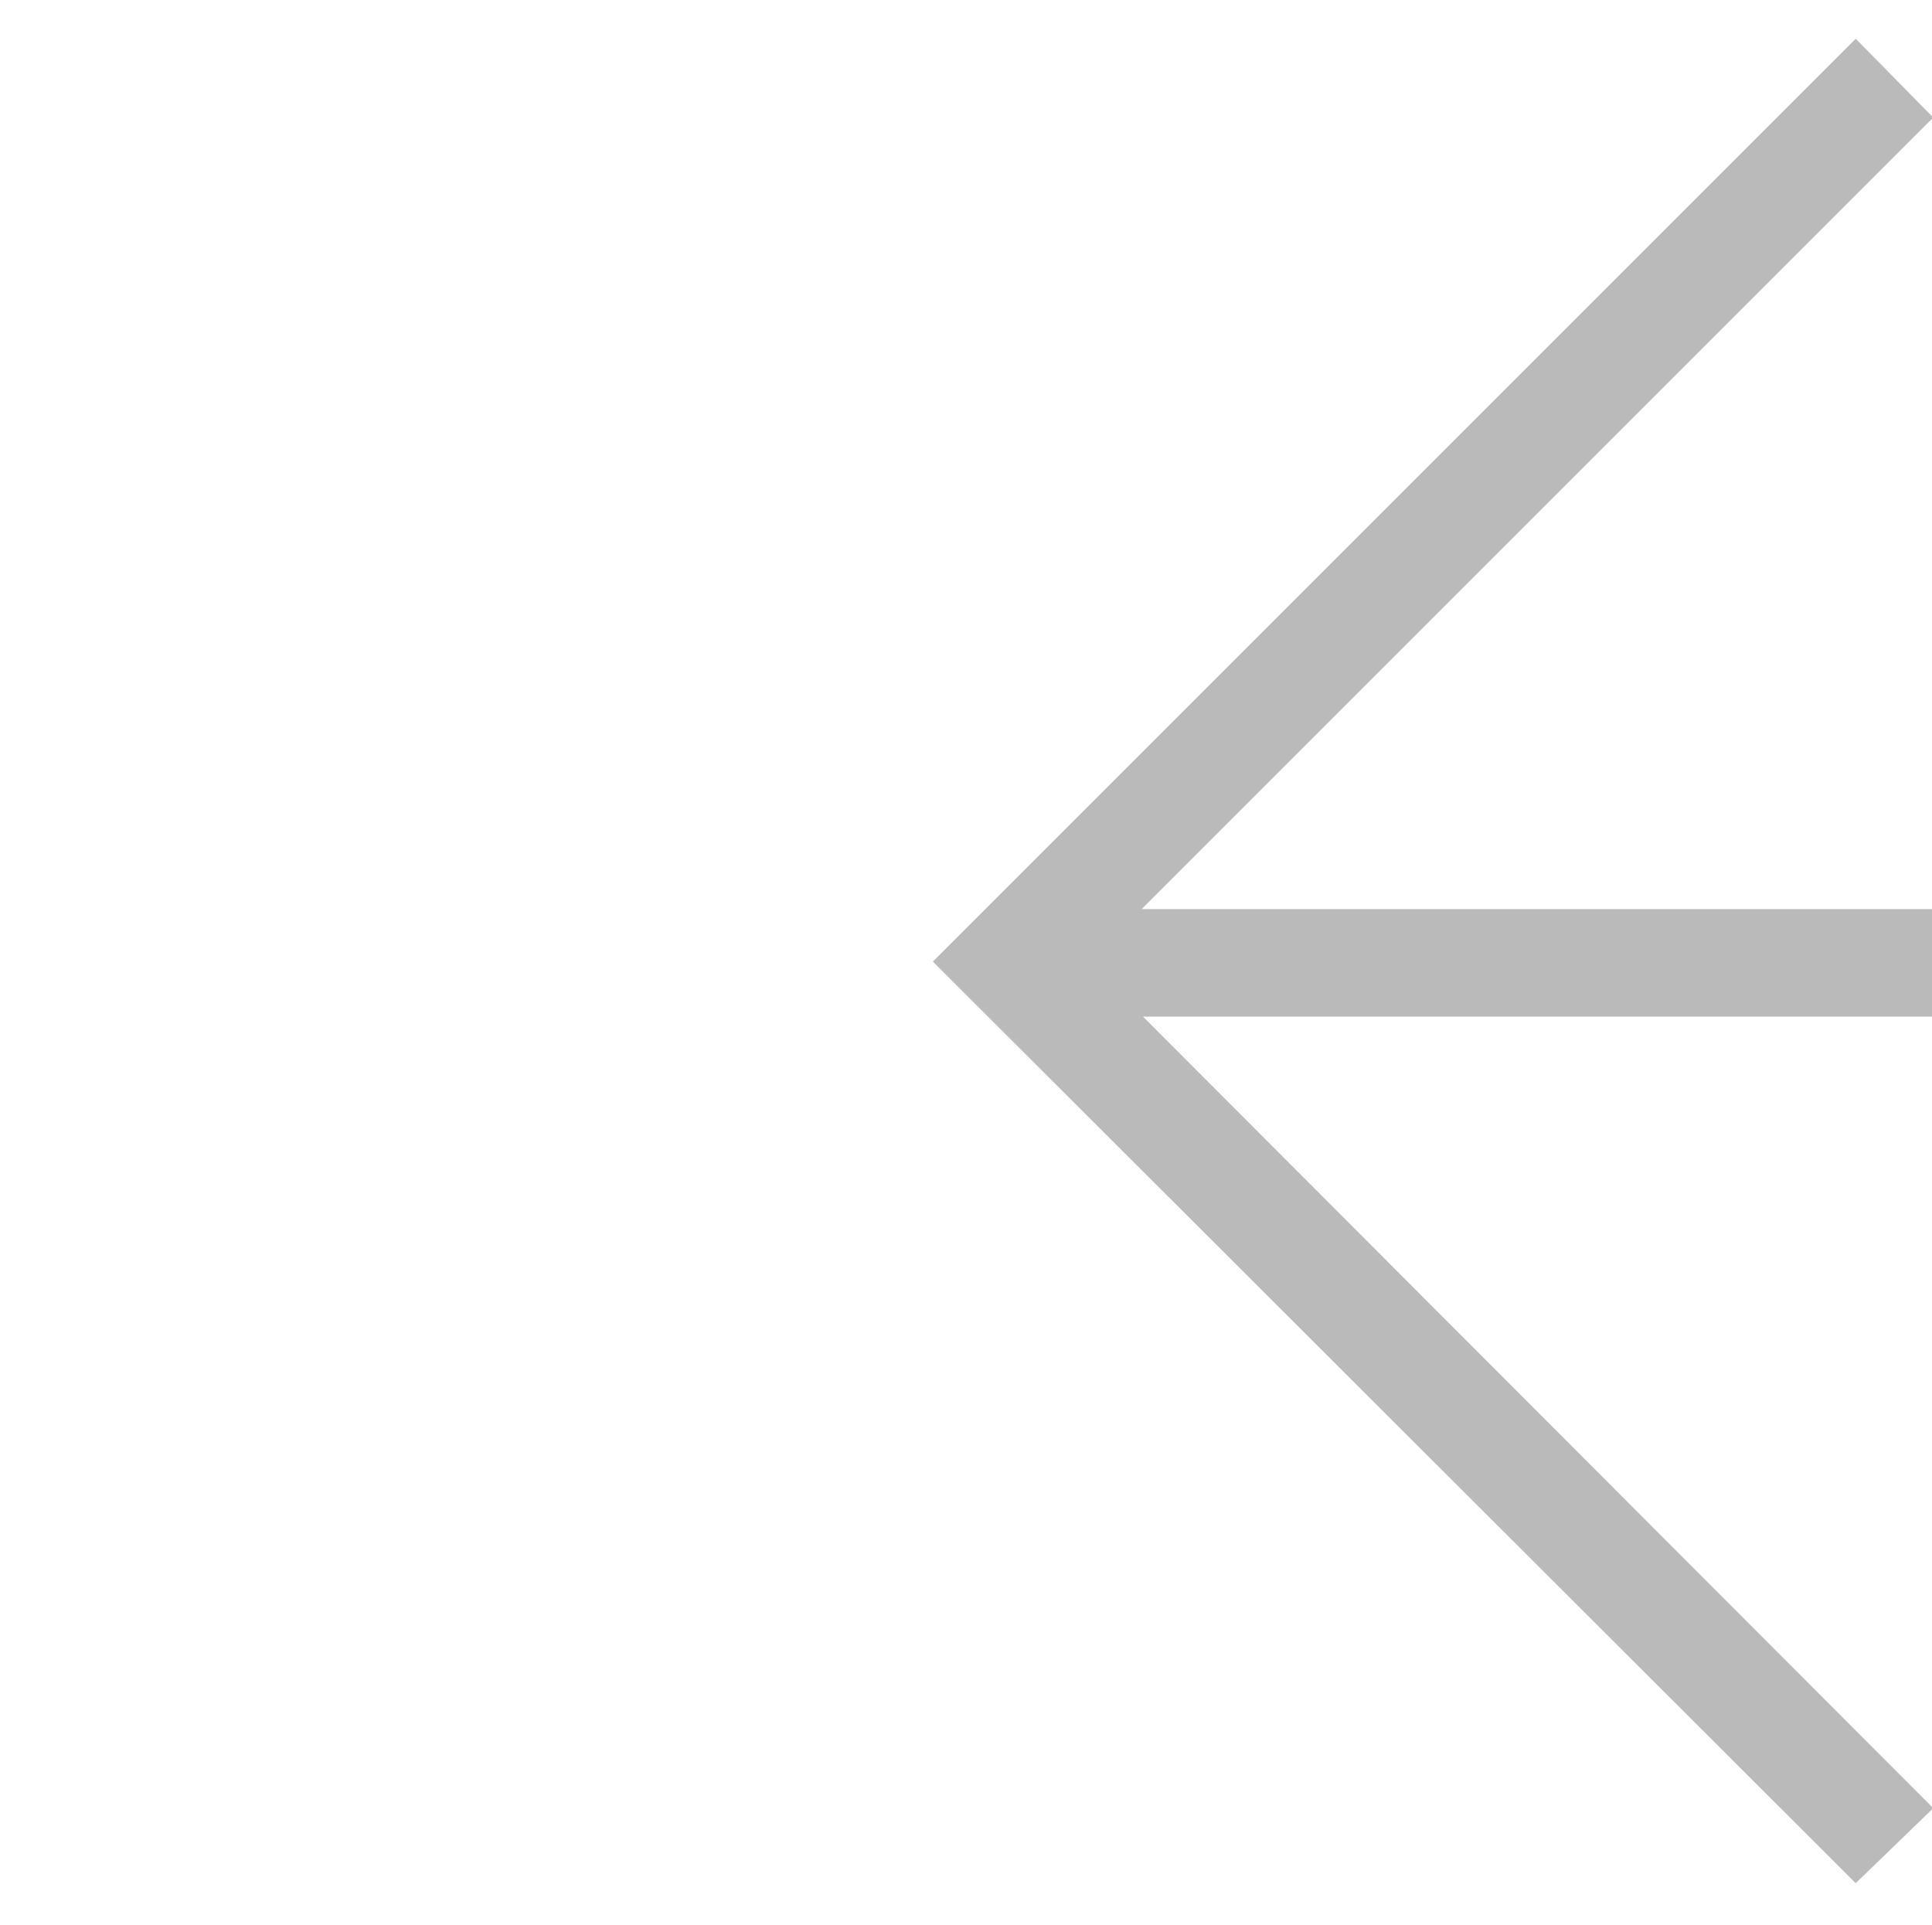
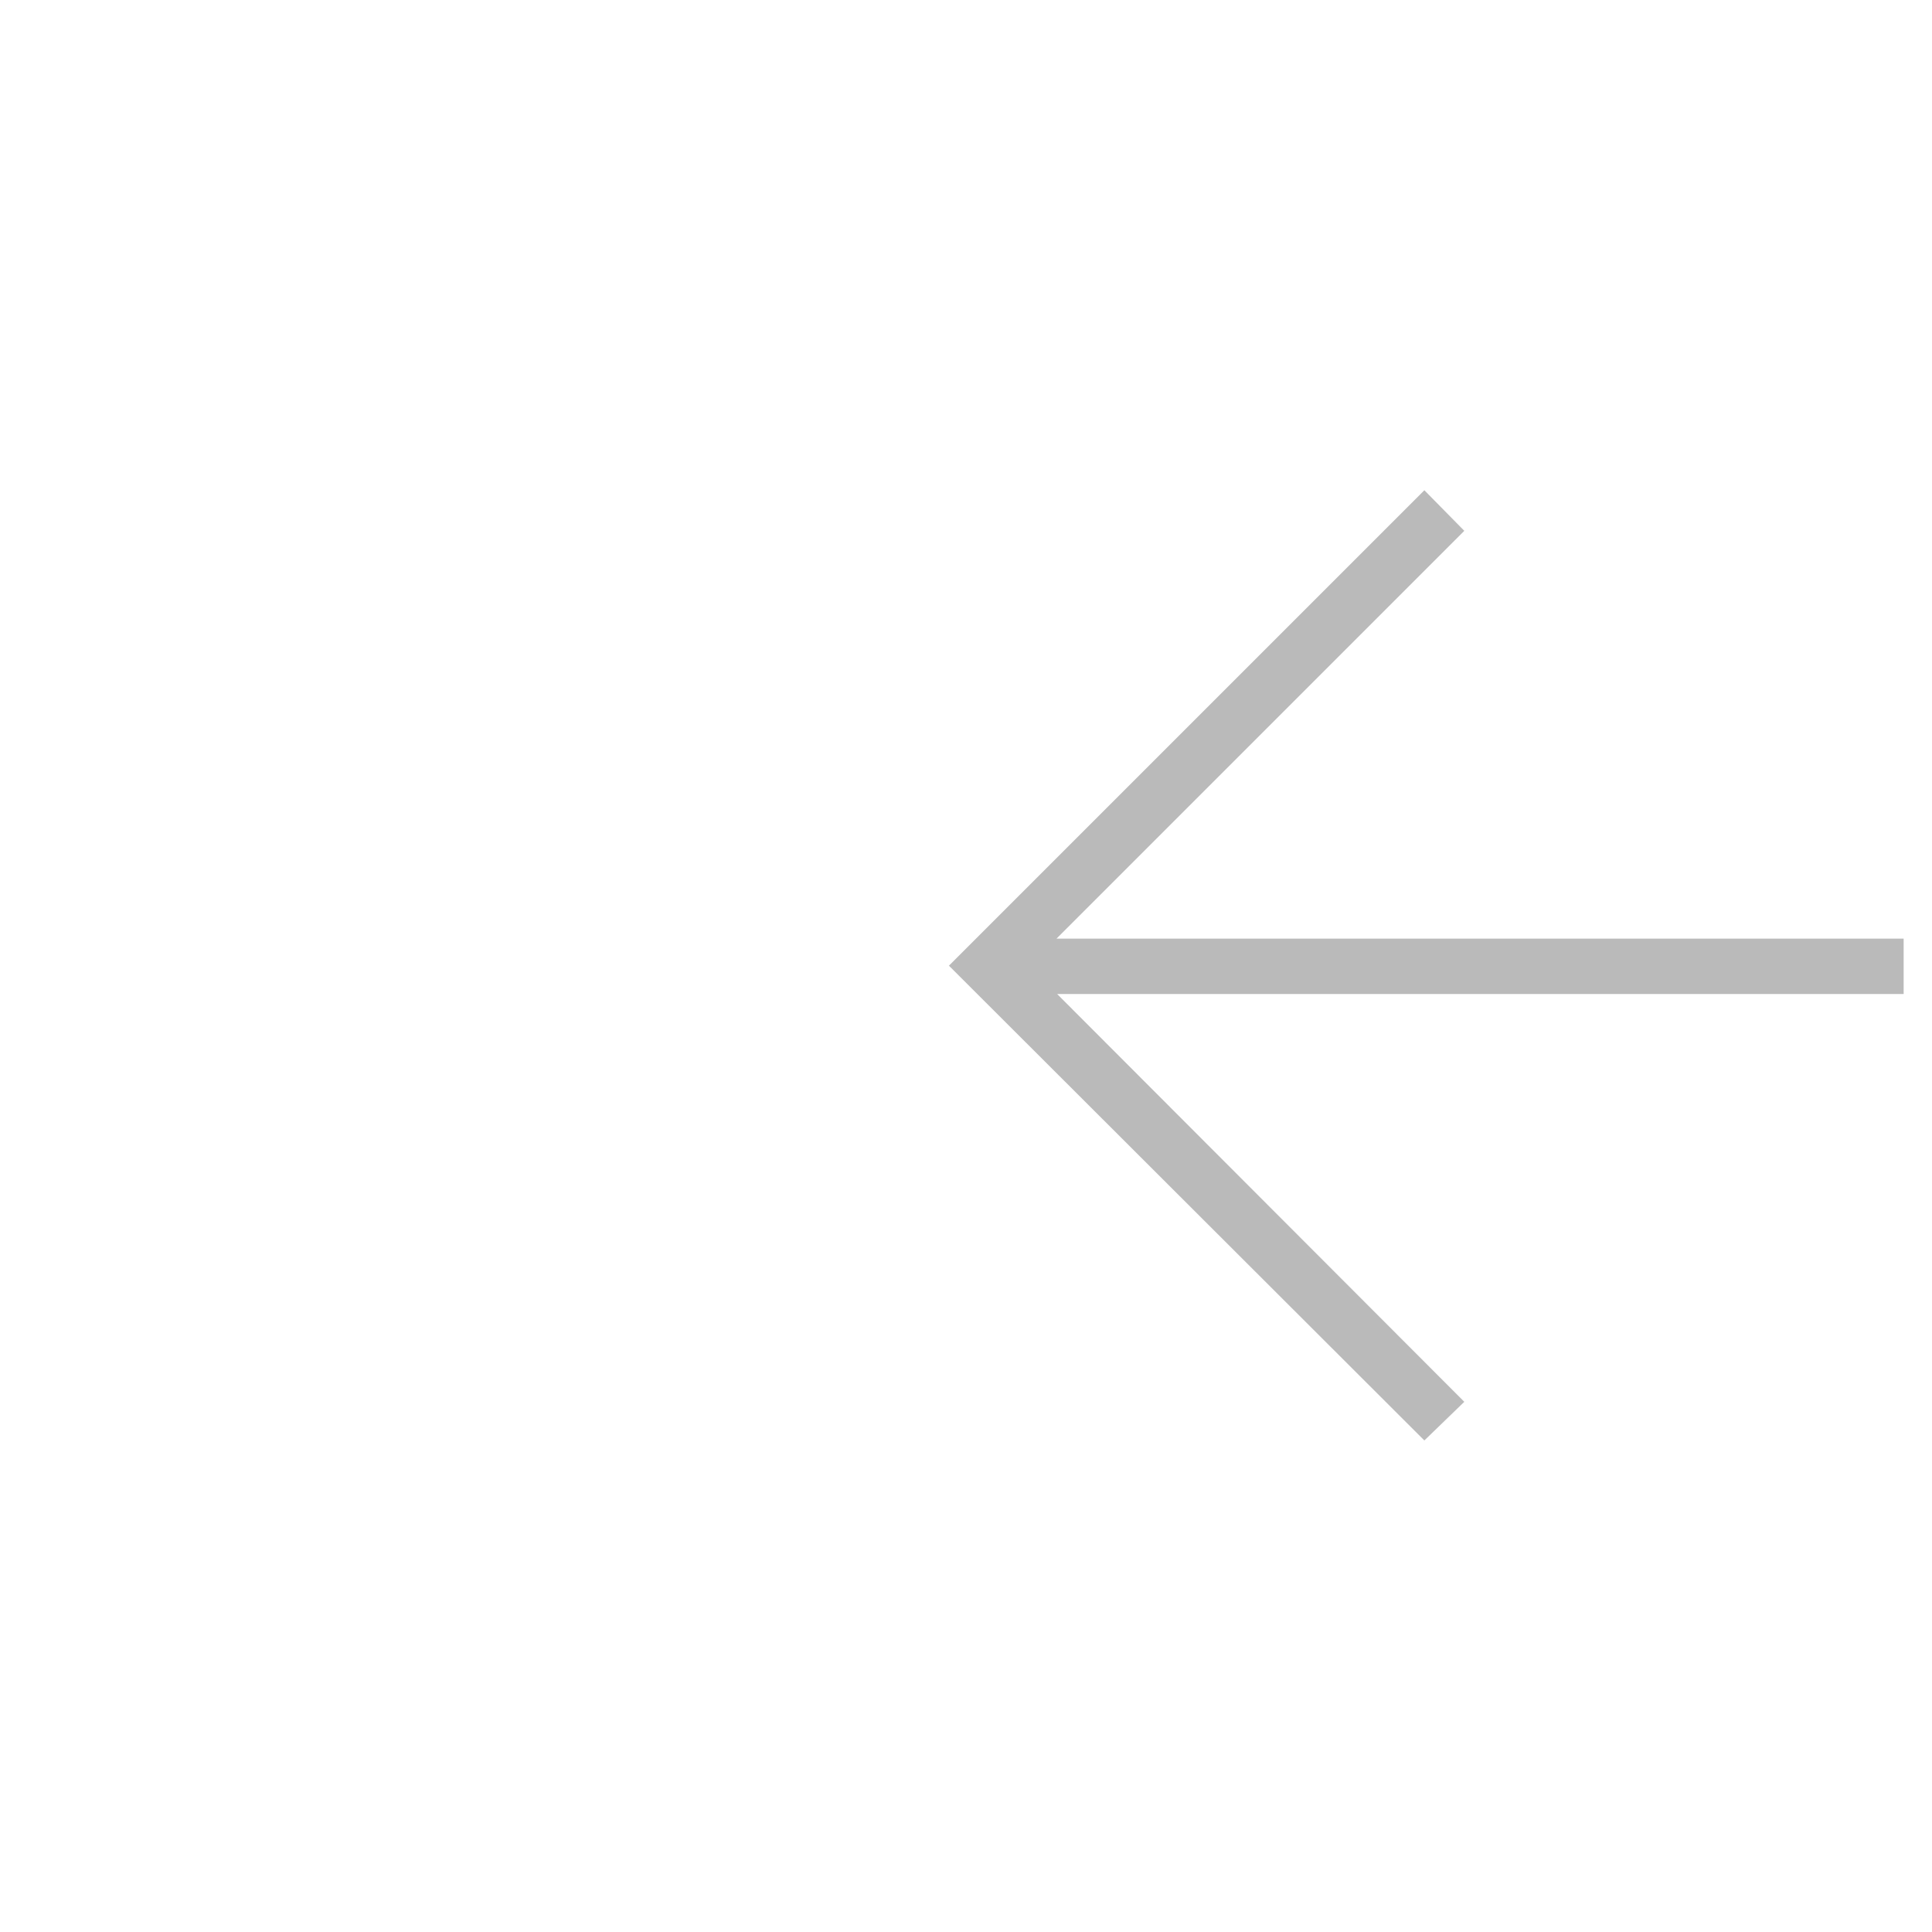
- <svg xmlns="http://www.w3.org/2000/svg" version="1.1" id="svg2" x="0px" y="0px" viewBox="0 0 1.545 1.539" style="enable-background:new 0 0 1.545 1.539;" xml:space="preserve">
+ <svg xmlns="http://www.w3.org/2000/svg" version="1.1" id="svg2" x="0px" y="0px" viewBox="0 0 2.999 2.999" style="enable-background:new 0 0 2.999 2.999;" xml:space="preserve">
  <style type="text/css">
	.st0{fill:none;}
	.st1{fill:#BABABA;}
</style>
-   <rect x="-0.727" y="-0.73" class="st0" width="2.999" height="2.999" />
-   <polygon class="st1" points="2.228,0.727 0.913,0.727 1.546,0.094 1.484,0.031 0.746,0.769 1.484,1.506 1.546,1.446 0.914,0.813   2.228,0.813 " />
+   <rect x="0" y="0" class="st0" width="2.999" height="2.999" />
+   <polygon class="st1" points="2.955,1.457 1.64,1.457 2.273,0.824 2.211,0.761 1.473,1.499 2.211,2.236 2.273,2.176 1.641,1.543   2.955,1.543 " />
</svg>
